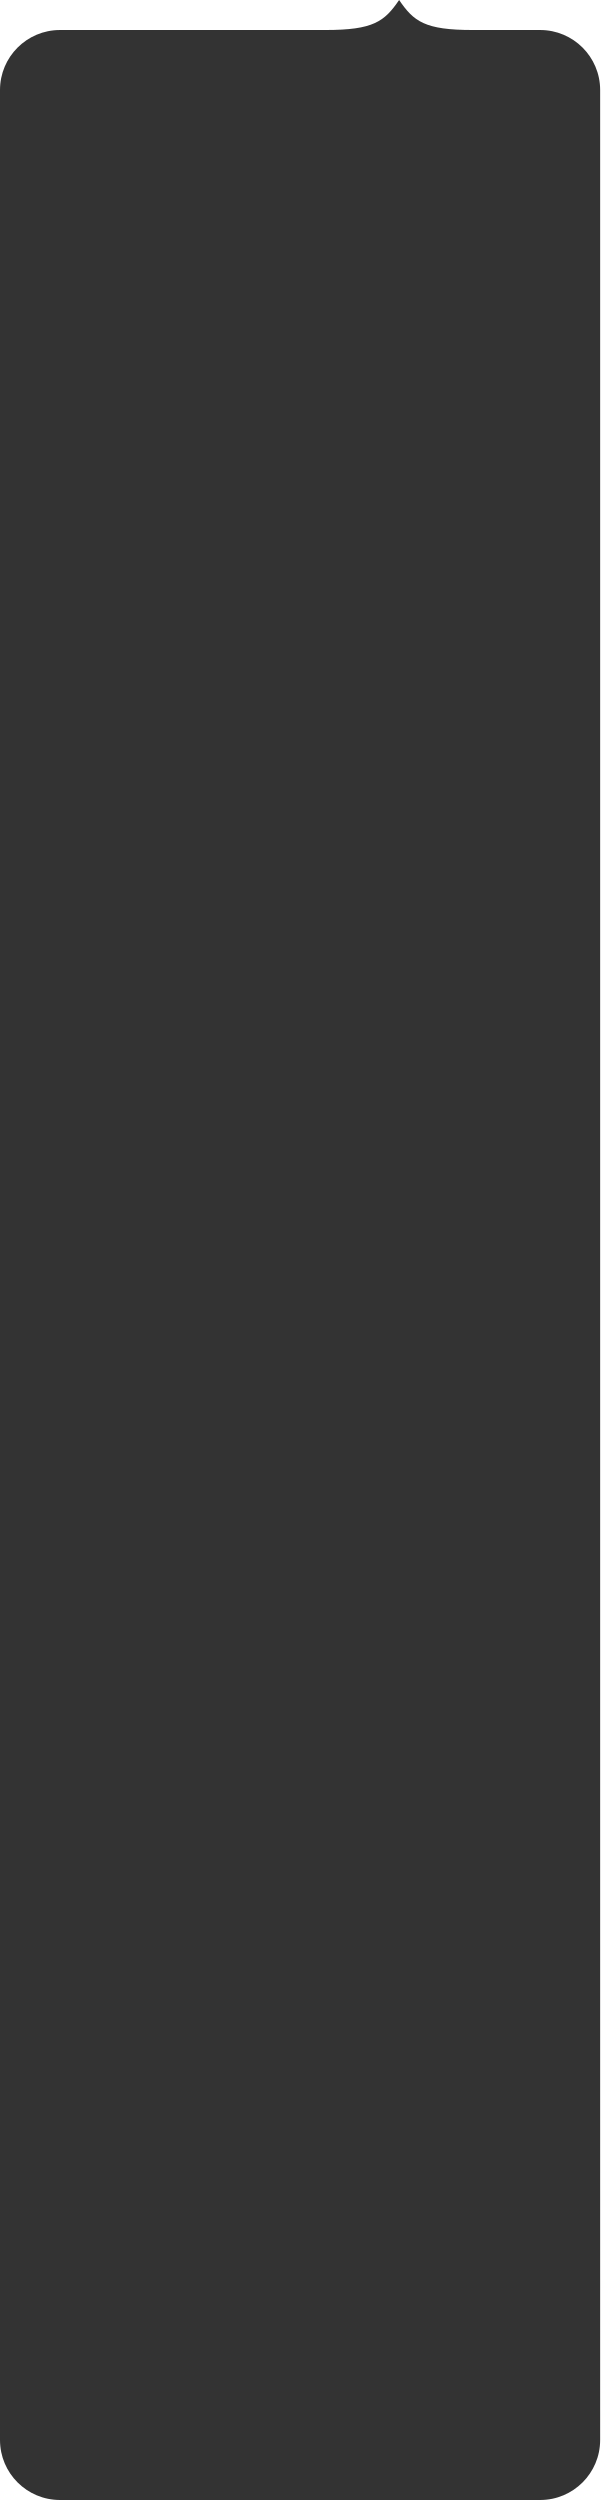
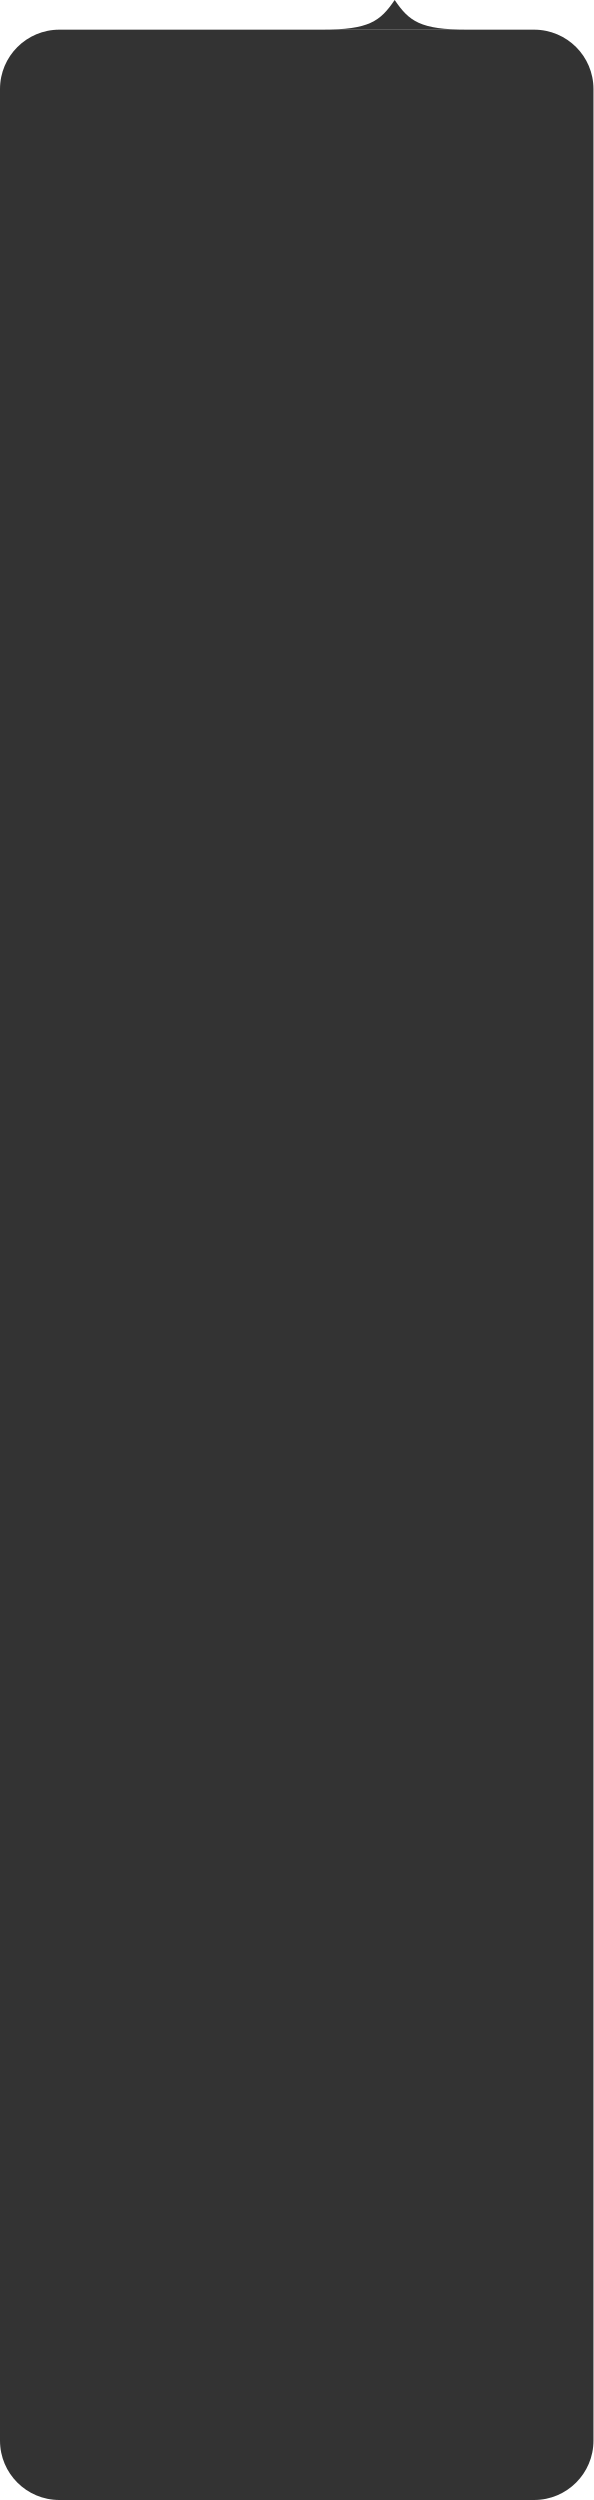
- <svg xmlns="http://www.w3.org/2000/svg" width="320" height="1333" viewBox="0 0 320 1333" fill="none">
+ <svg xmlns="http://www.w3.org/2000/svg" width="320" height="1348" viewBox="0 0 320 1348" fill="none">
  <path d="M212.812 0C204.974 11.5 199.095 16 173.622 16H252C226.528 16 220.649 11.5 212.812 0Z" fill="black" fill-opacity="0.8" />
-   <rect y="16" width="320" height="1317" rx="32" fill="black" fill-opacity="0.8" />
+   <rect y="16" width="320" height="1332" rx="32" fill="black" fill-opacity="0.8" />
</svg>
